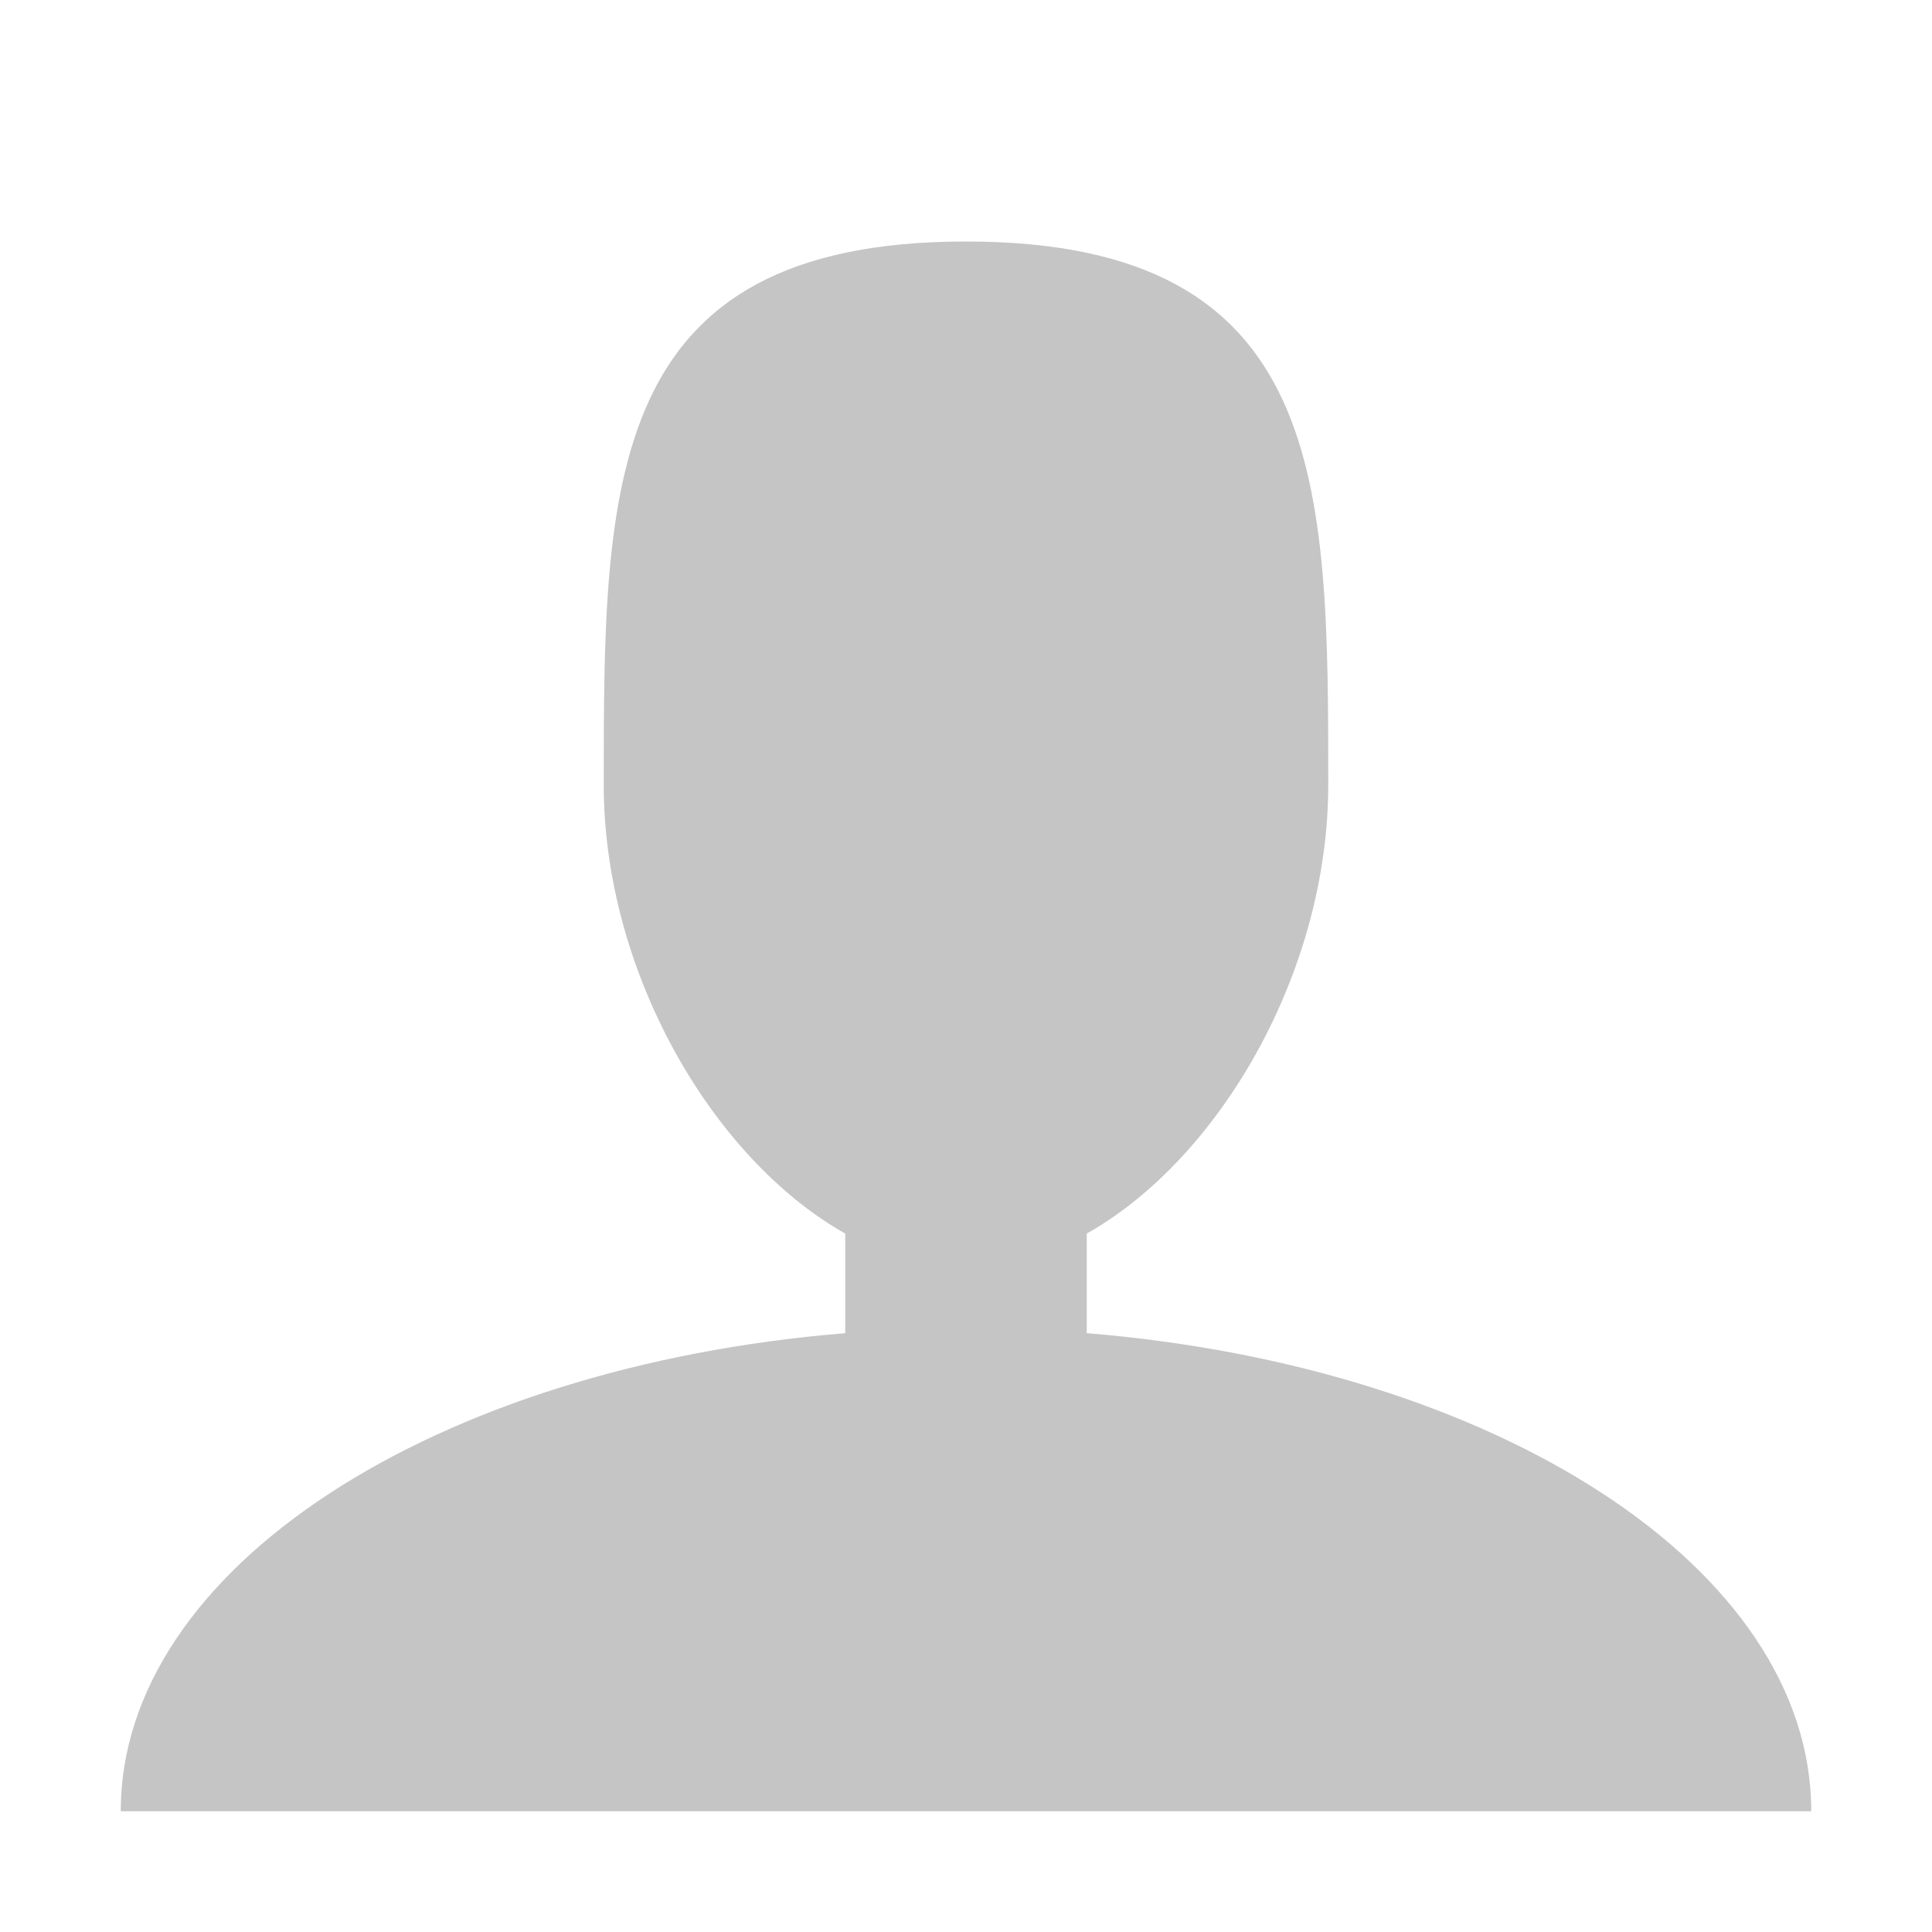
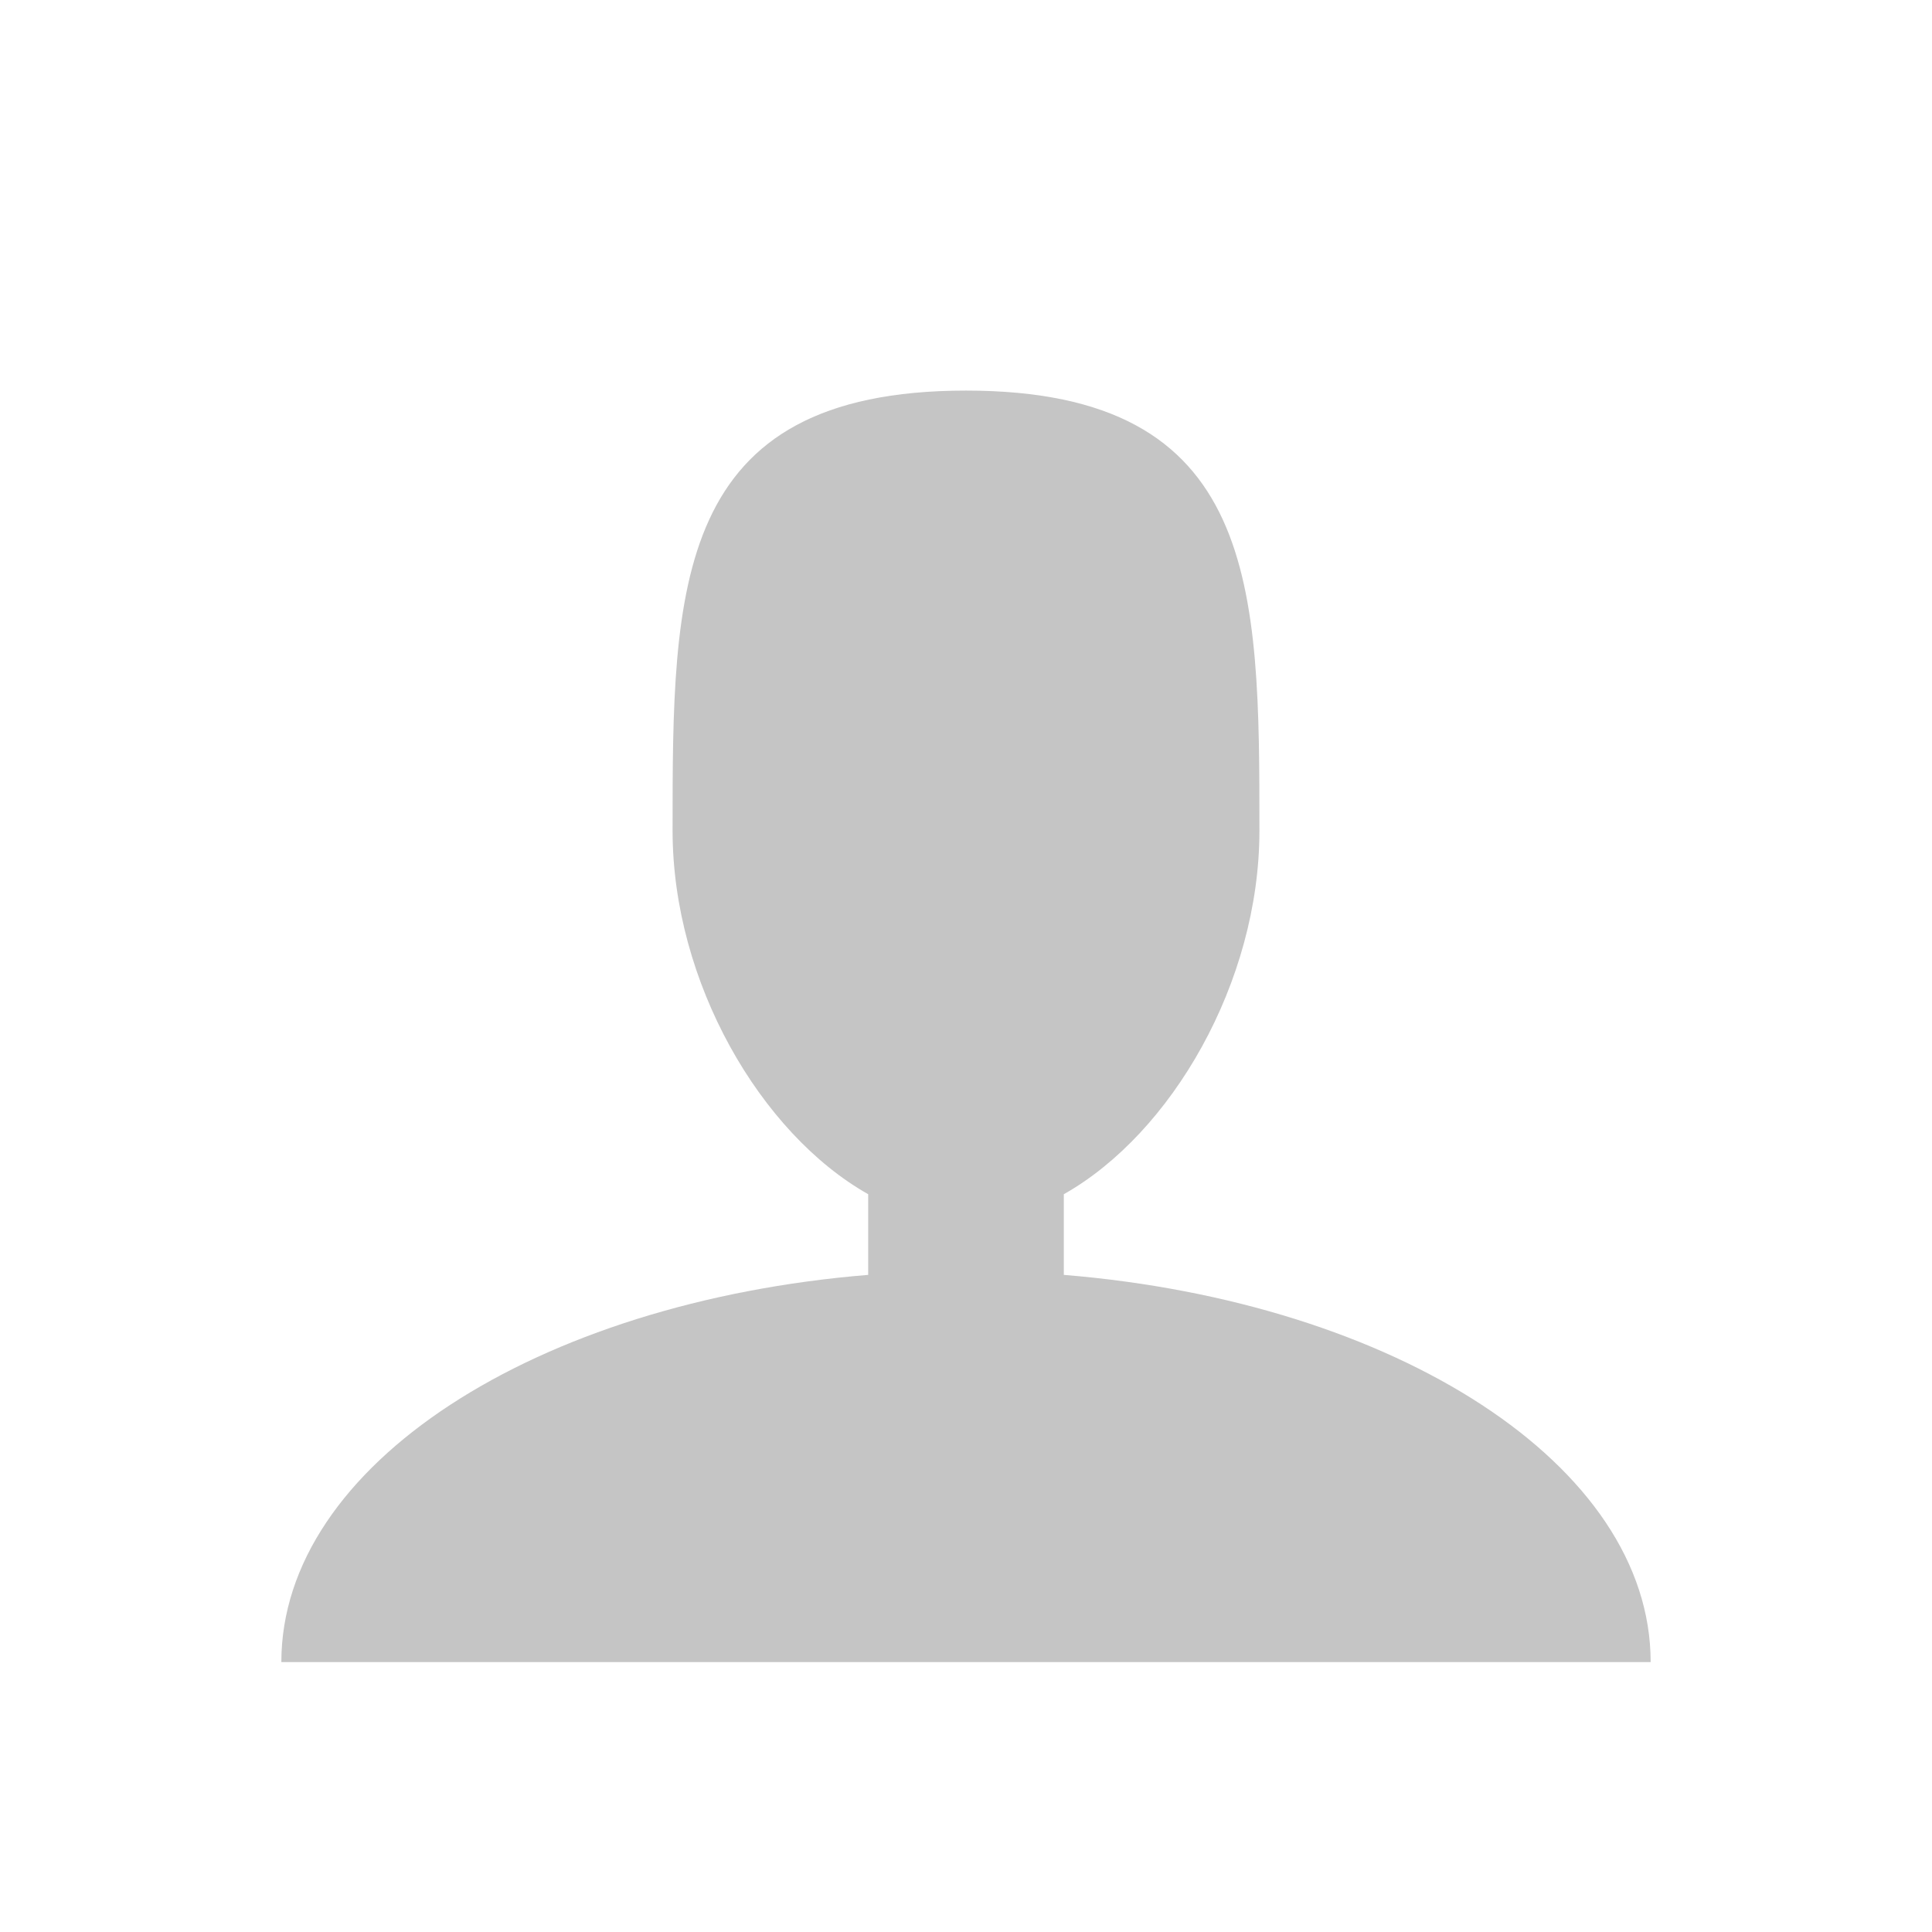
<svg xmlns="http://www.w3.org/2000/svg" width="24" height="24">
-   <path fill="#c5c5c5" d="M13.5 16.561v-1.237c1.652-.931 3-3.252 3-5.574C16.5 6.022 16.5 3 12 3S7.5 6.022 7.5 9.75c0 2.322 1.348 4.643 3 5.574v1.237c-5.088.416-9 2.916-9 5.939h21c0-3.023-3.912-5.523-9-5.939z" />
+   <path d="M13.215 15.837v-1.002c1.338-.754 2.43-2.634 2.43-4.515 0-3.02 0-5.468-3.645-5.468S8.355 7.3 8.355 10.32c0 1.88 1.092 3.76 2.43 4.515v1.002c-4.121.337-7.29 2.362-7.29 4.81h17.01c0-2.448-3.169-4.473-7.29-4.81z" fill="#c5c5c5" />
</svg>
